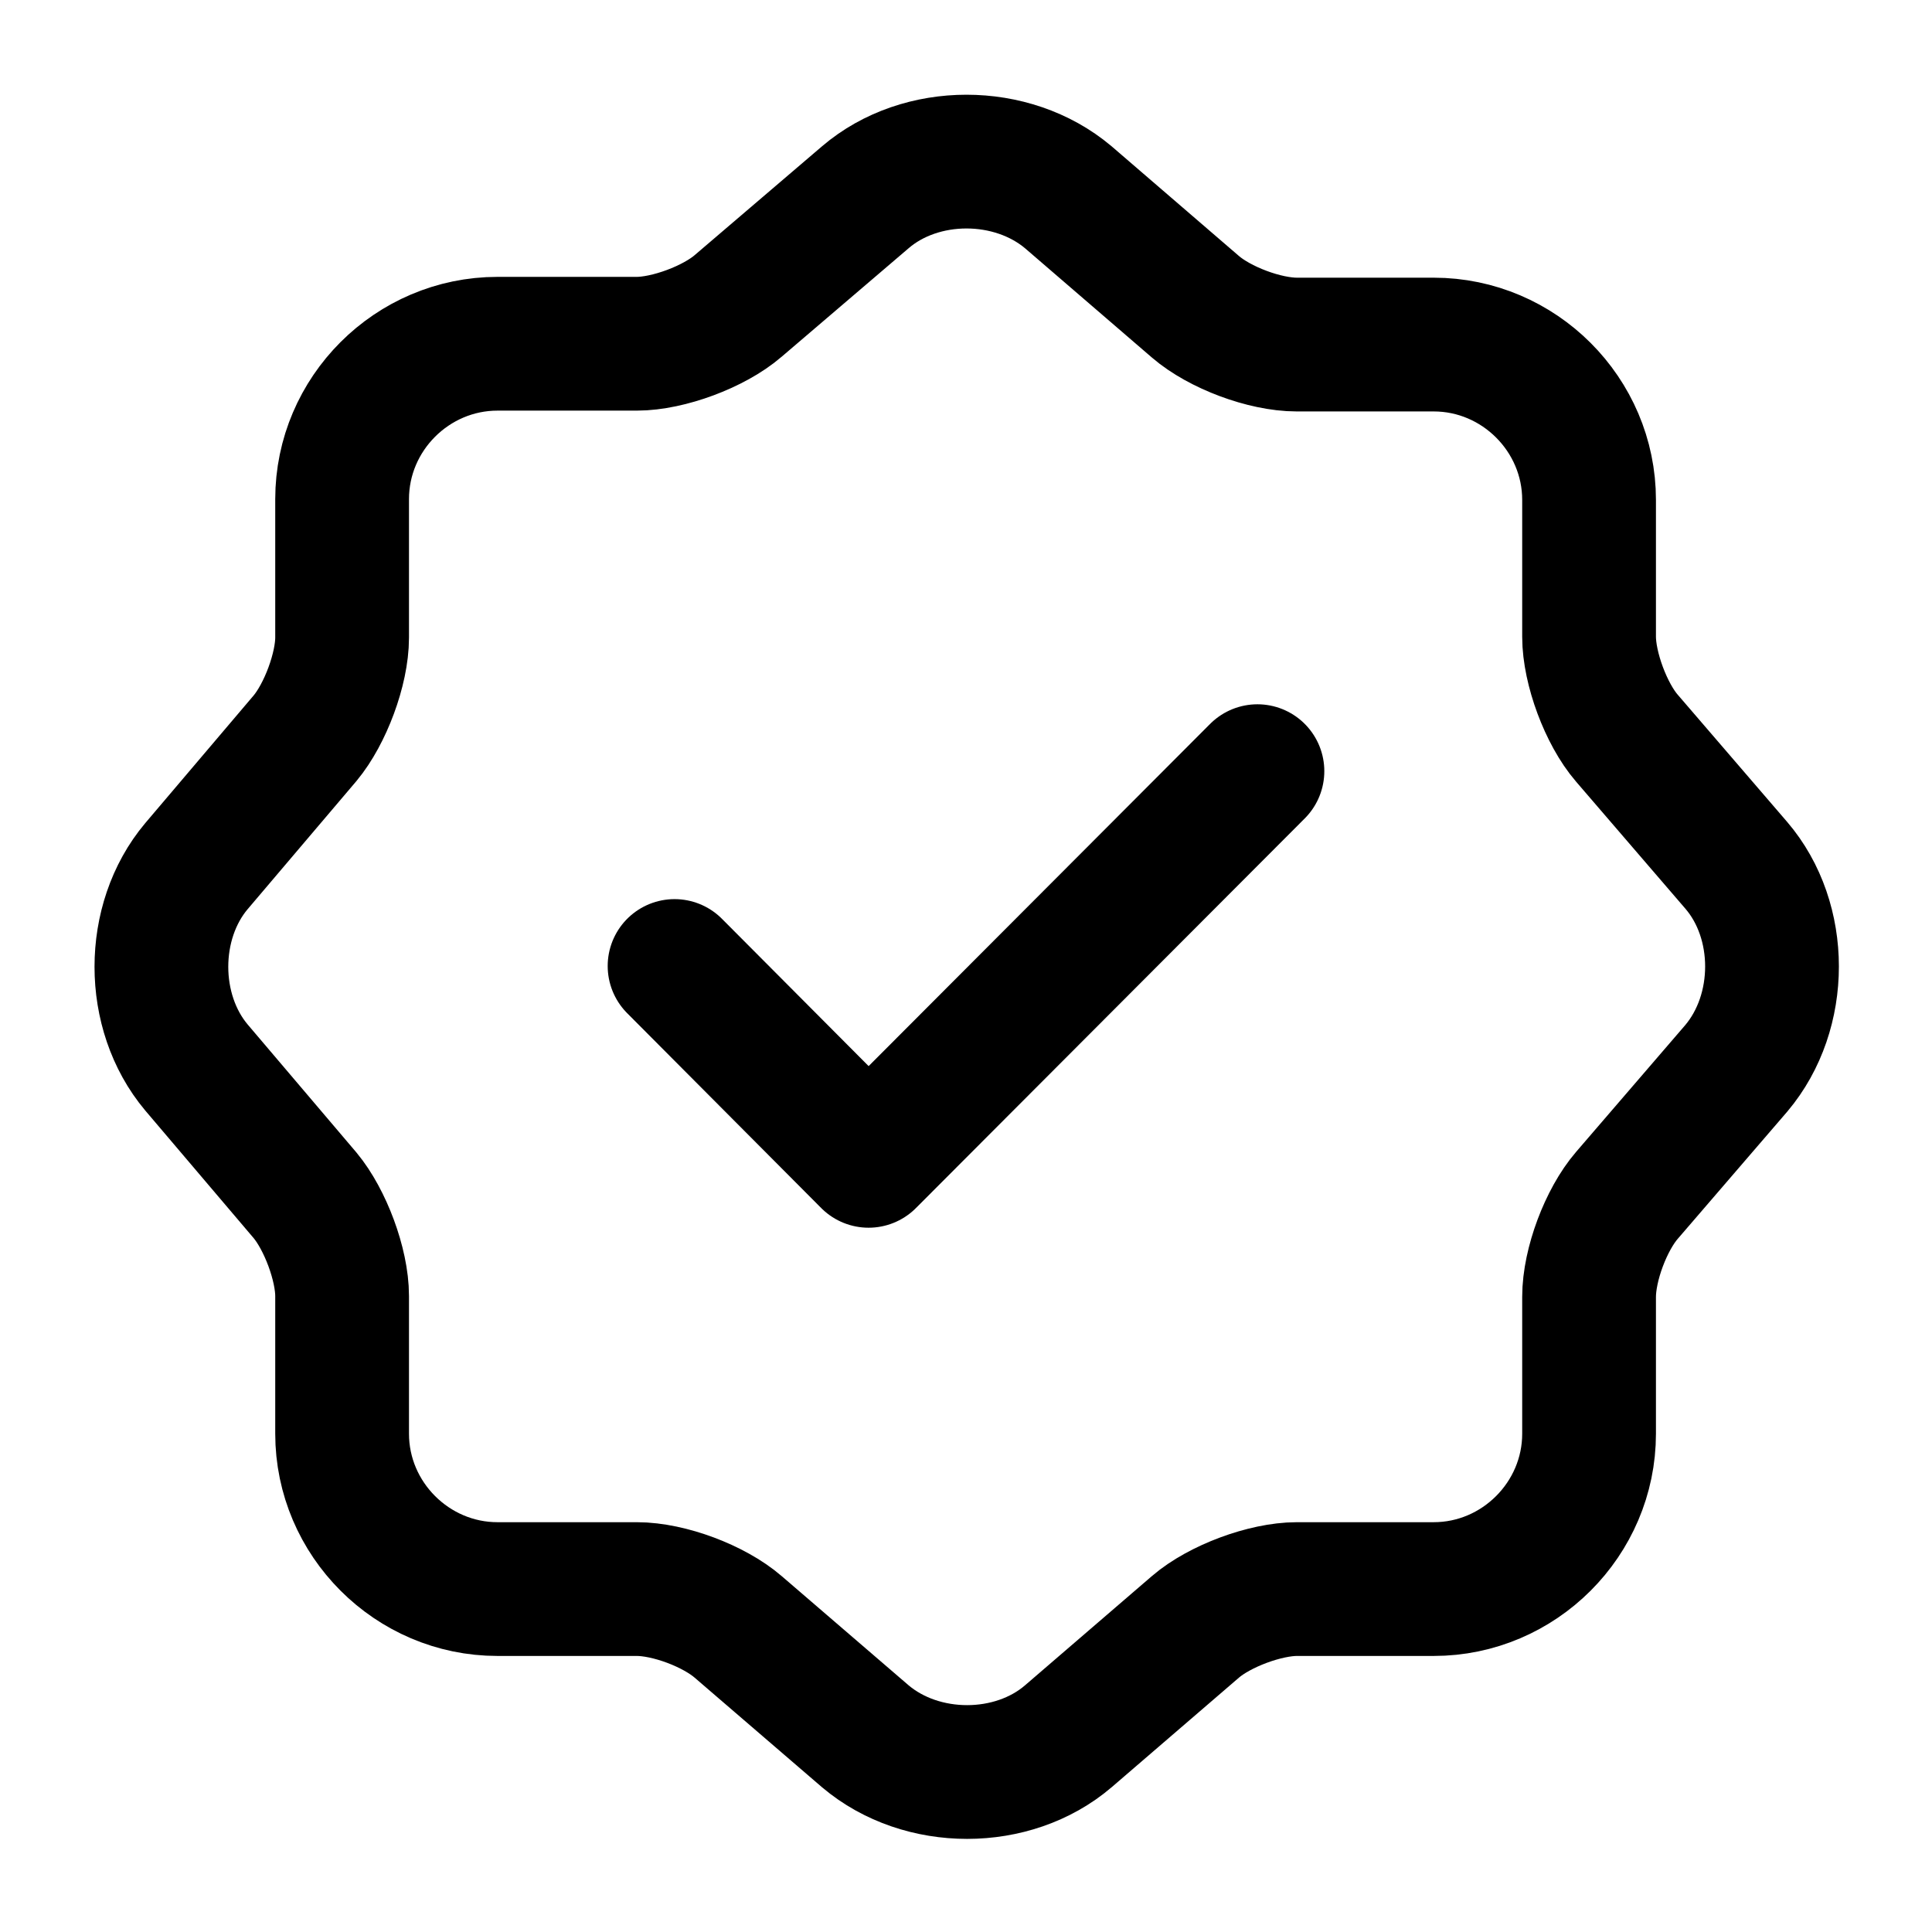
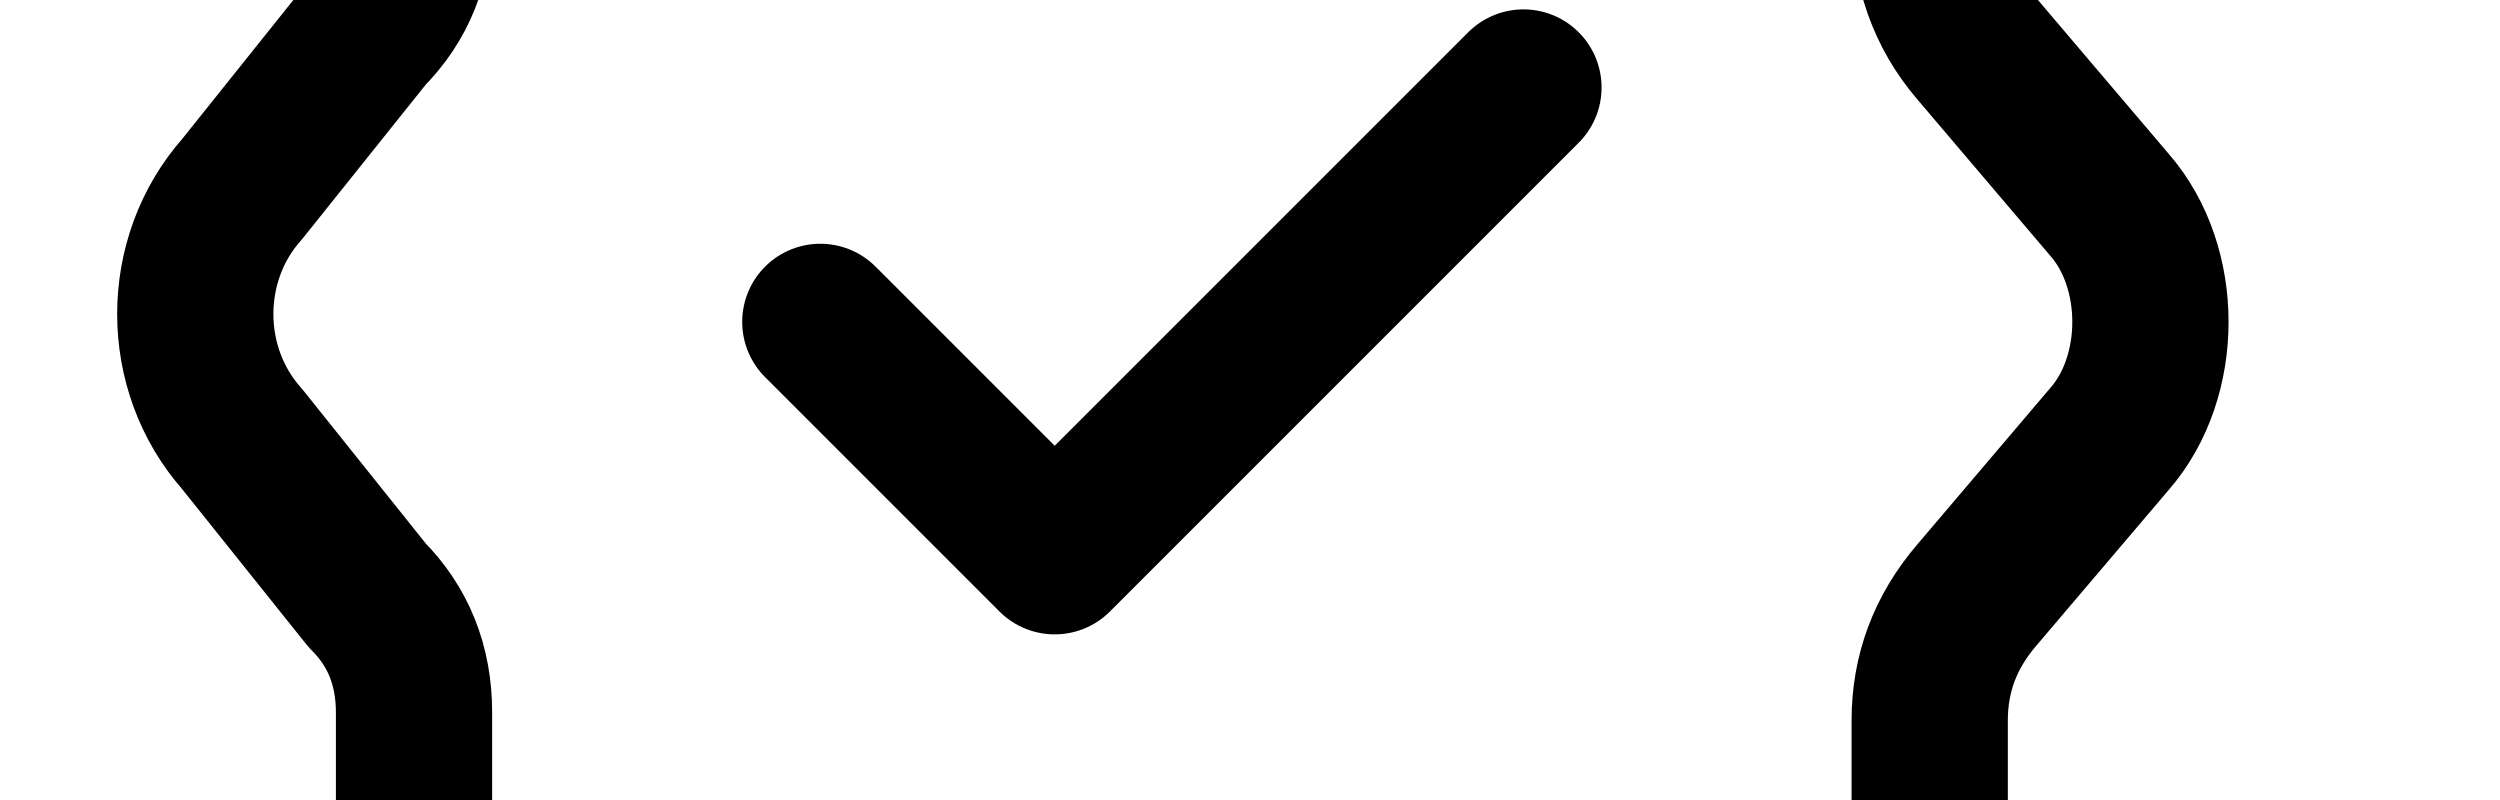
- <svg xmlns="http://www.w3.org/2000/svg" width="26" height="26" viewBox="0 0 26 26" fill="none" style="fill: none;">
-   <path d="M9.078 13L11.689 15.622L16.922 10.378" stroke="currentColor" stroke-width="1.8" stroke-linecap="round" stroke-linejoin="round" />
-   <path d="M11.646 2.654C12.393 2.015 13.617 2.015 14.376 2.654L16.087 4.128C16.413 4.409 17.019 4.637 17.453 4.637H19.294C20.442 4.637 21.385 5.579 21.385 6.728V8.569C21.385 8.992 21.613 9.609 21.894 9.934L23.367 11.646C24.007 12.393 24.007 13.617 23.367 14.376L21.894 16.087C21.613 16.413 21.385 17.019 21.385 17.453V19.294C21.385 20.442 20.442 21.385 19.294 21.385H17.453C17.03 21.385 16.413 21.613 16.087 21.894L14.376 23.367C13.628 24.007 12.404 24.007 11.646 23.367L9.934 21.894C9.609 21.613 9.003 21.385 8.569 21.385H6.695C5.547 21.385 4.604 20.442 4.604 19.294V17.442C4.604 17.019 4.377 16.413 4.106 16.087L2.643 14.365C2.015 13.617 2.015 12.404 2.643 11.657L4.106 9.934C4.377 9.609 4.604 9.003 4.604 8.58V6.717C4.604 5.568 5.547 4.626 6.695 4.626H8.569C8.992 4.626 9.609 4.398 9.934 4.117L11.646 2.654Z" stroke="currentColor" stroke-width="1.8" stroke-linecap="round" stroke-linejoin="round" />
+ <svg xmlns="http://www.w3.org/2000/svg" width="100" height="32" viewBox="0 0 100 32">
+   <path fill="none" stroke-linejoin="round" stroke-linecap="round" stroke-miterlimit="4" stroke-width="6.25" stroke="#000" d="M32.813 12.875l9.375 9.375 18.75-18.75" />
+   <path fill="none" stroke-linejoin="round" stroke-linecap="round" stroke-miterlimit="4" stroke-width="6.25" stroke="#000" d="M41.875-24.625c2.813-2.188 7.188-2.188 10 0l6.25 5.625q1.875 1.563 4.688 1.875h6.875c4.063 0 7.5 3.125 7.5 7.5v6.25q0 3.125 1.875 5.313l5.313 6.25c2.188 2.5 2.188 6.875 0 9.375l-5.313 6.25q-1.875 2.188-1.875 5v6.875c0 4.063-3.438 7.5-7.5 7.5h-7.188c-1.25 0-3.75 0.625-4.688 1.875l-6.25 5.313c-2.813 2.188-7.188 2.188-10 0l-6.25-5.313q-1.875-1.875-4.688-1.875h-6.563c-4.142 0-7.5-3.358-7.5-7.5v0-7.188q0-2.813-1.875-4.688l-5-6.25c-2.5-2.813-2.5-7.188 0-10l5-6.25q1.875-1.875 1.875-4.688v-6.25c0-4.375 3.438-7.813 7.5-7.813h7.188q2.813 0 5-1.563z" />
</svg>
